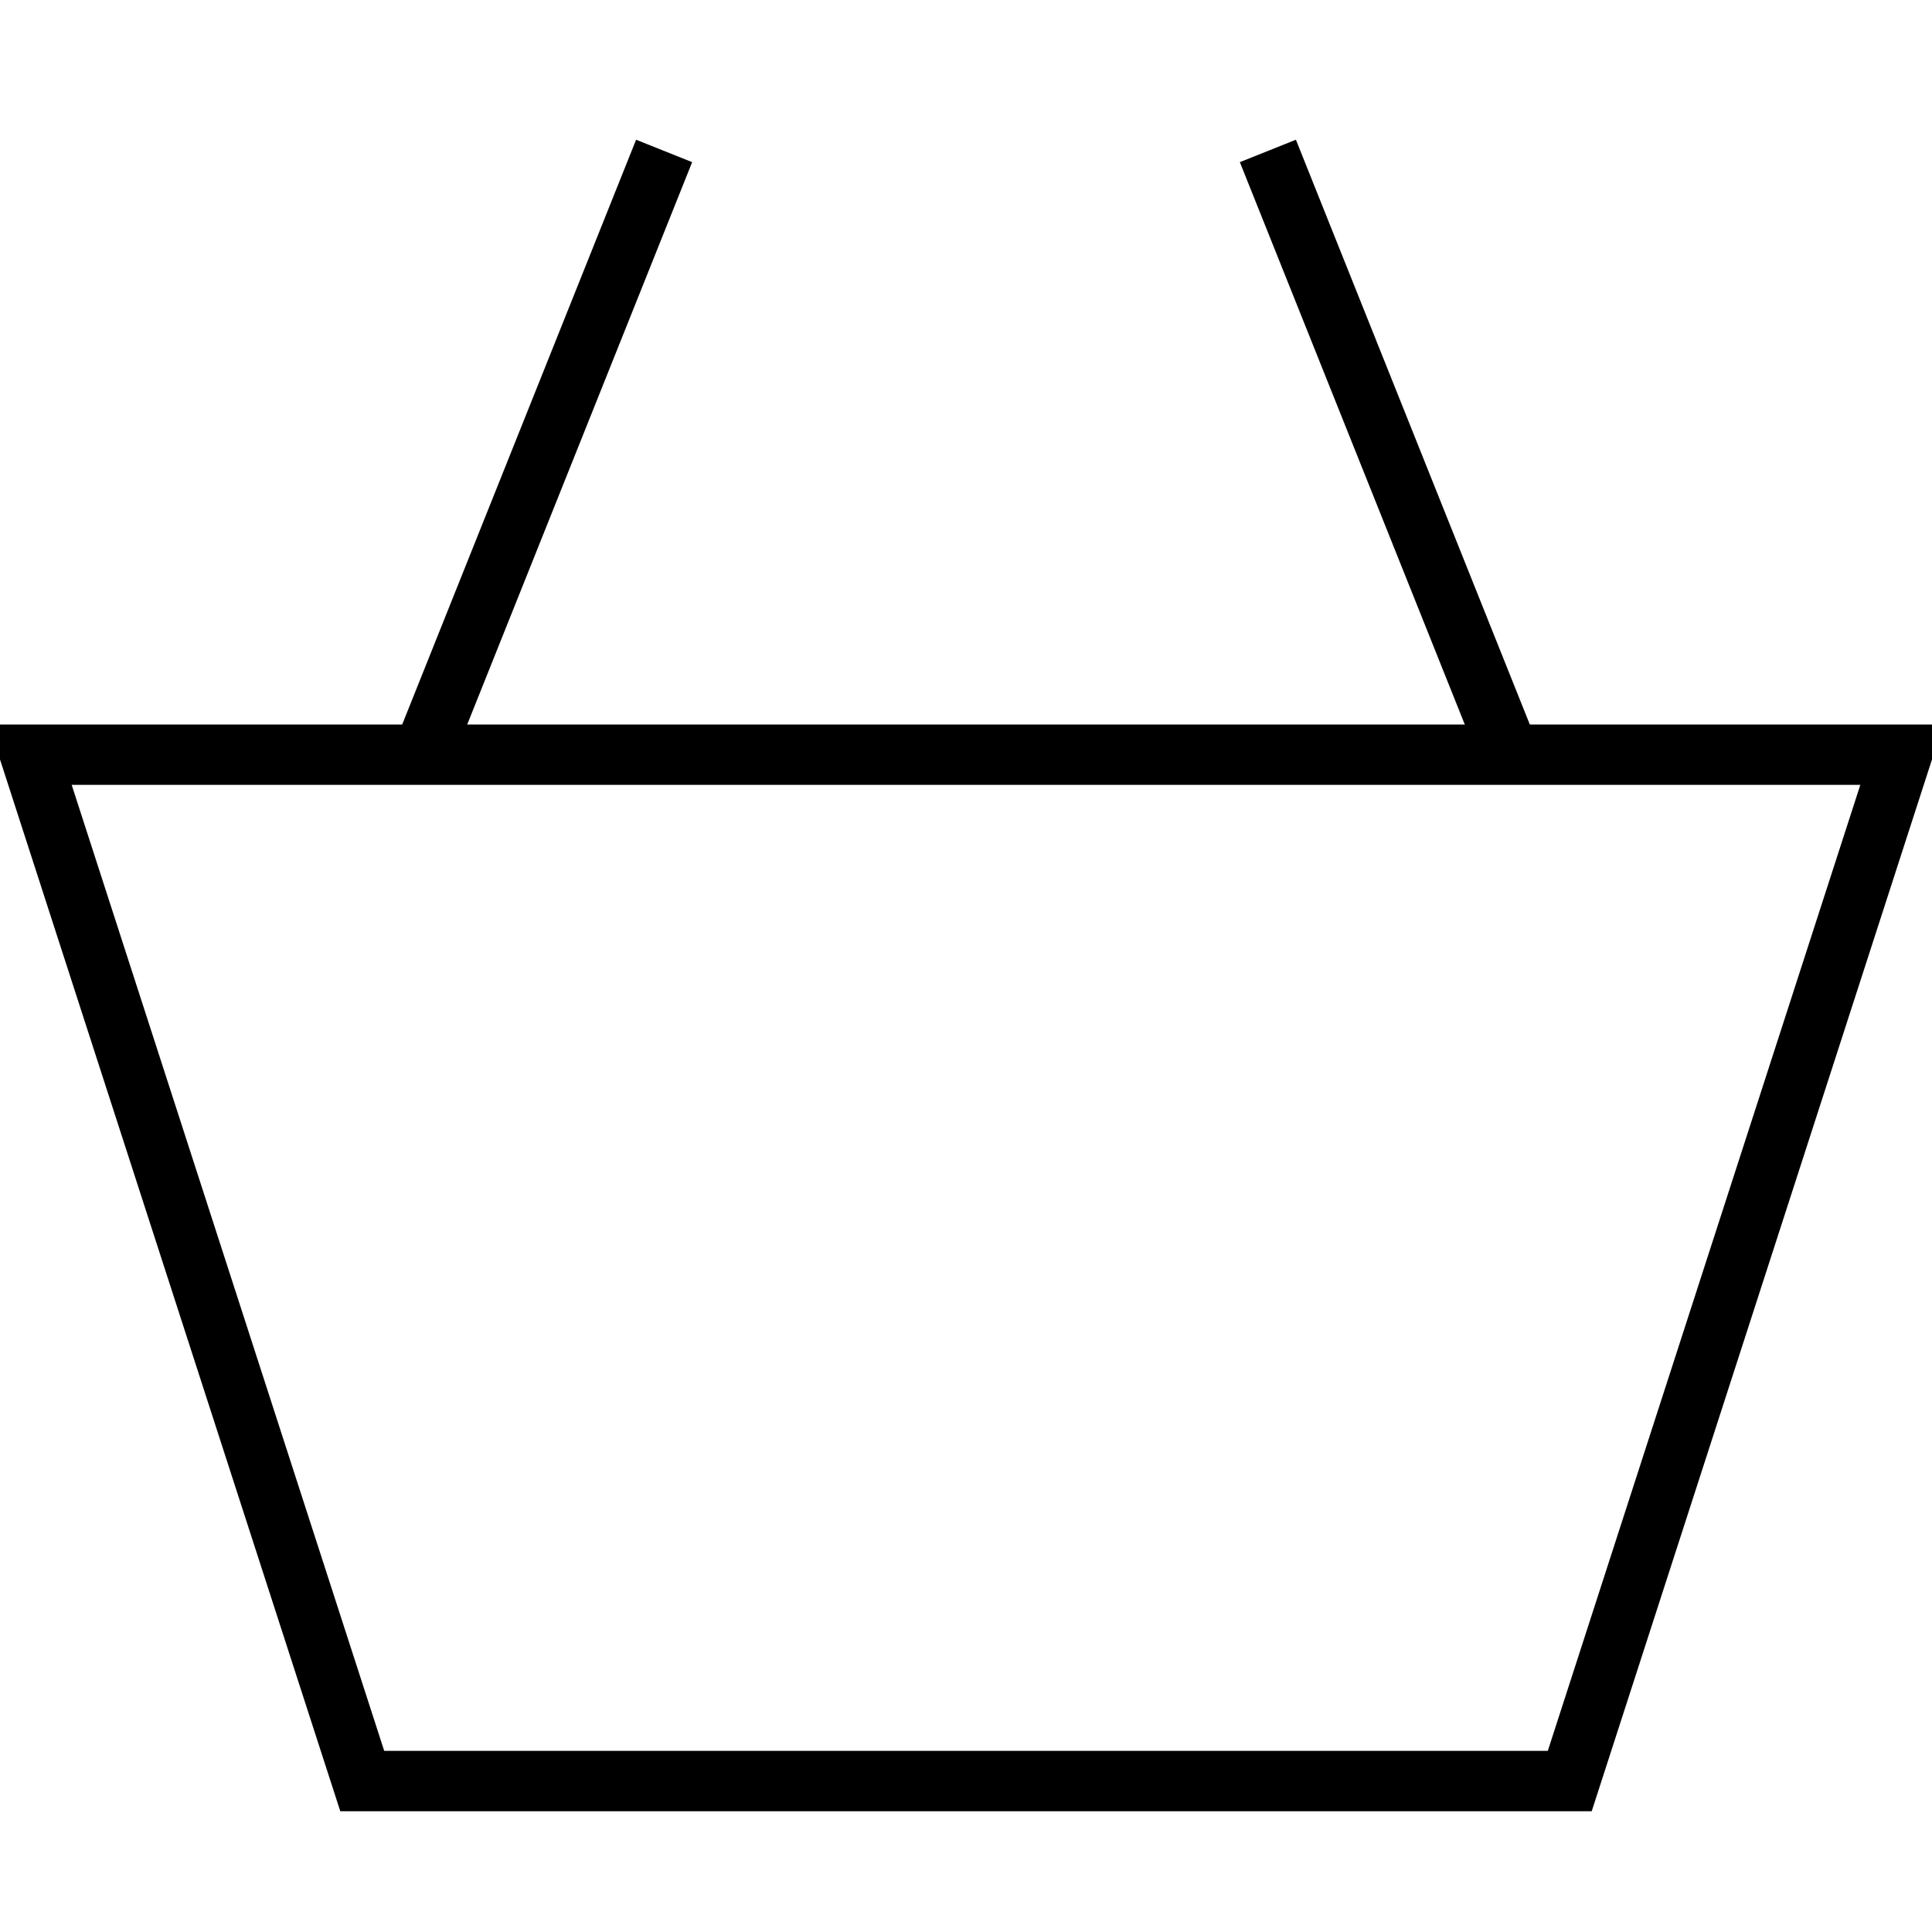
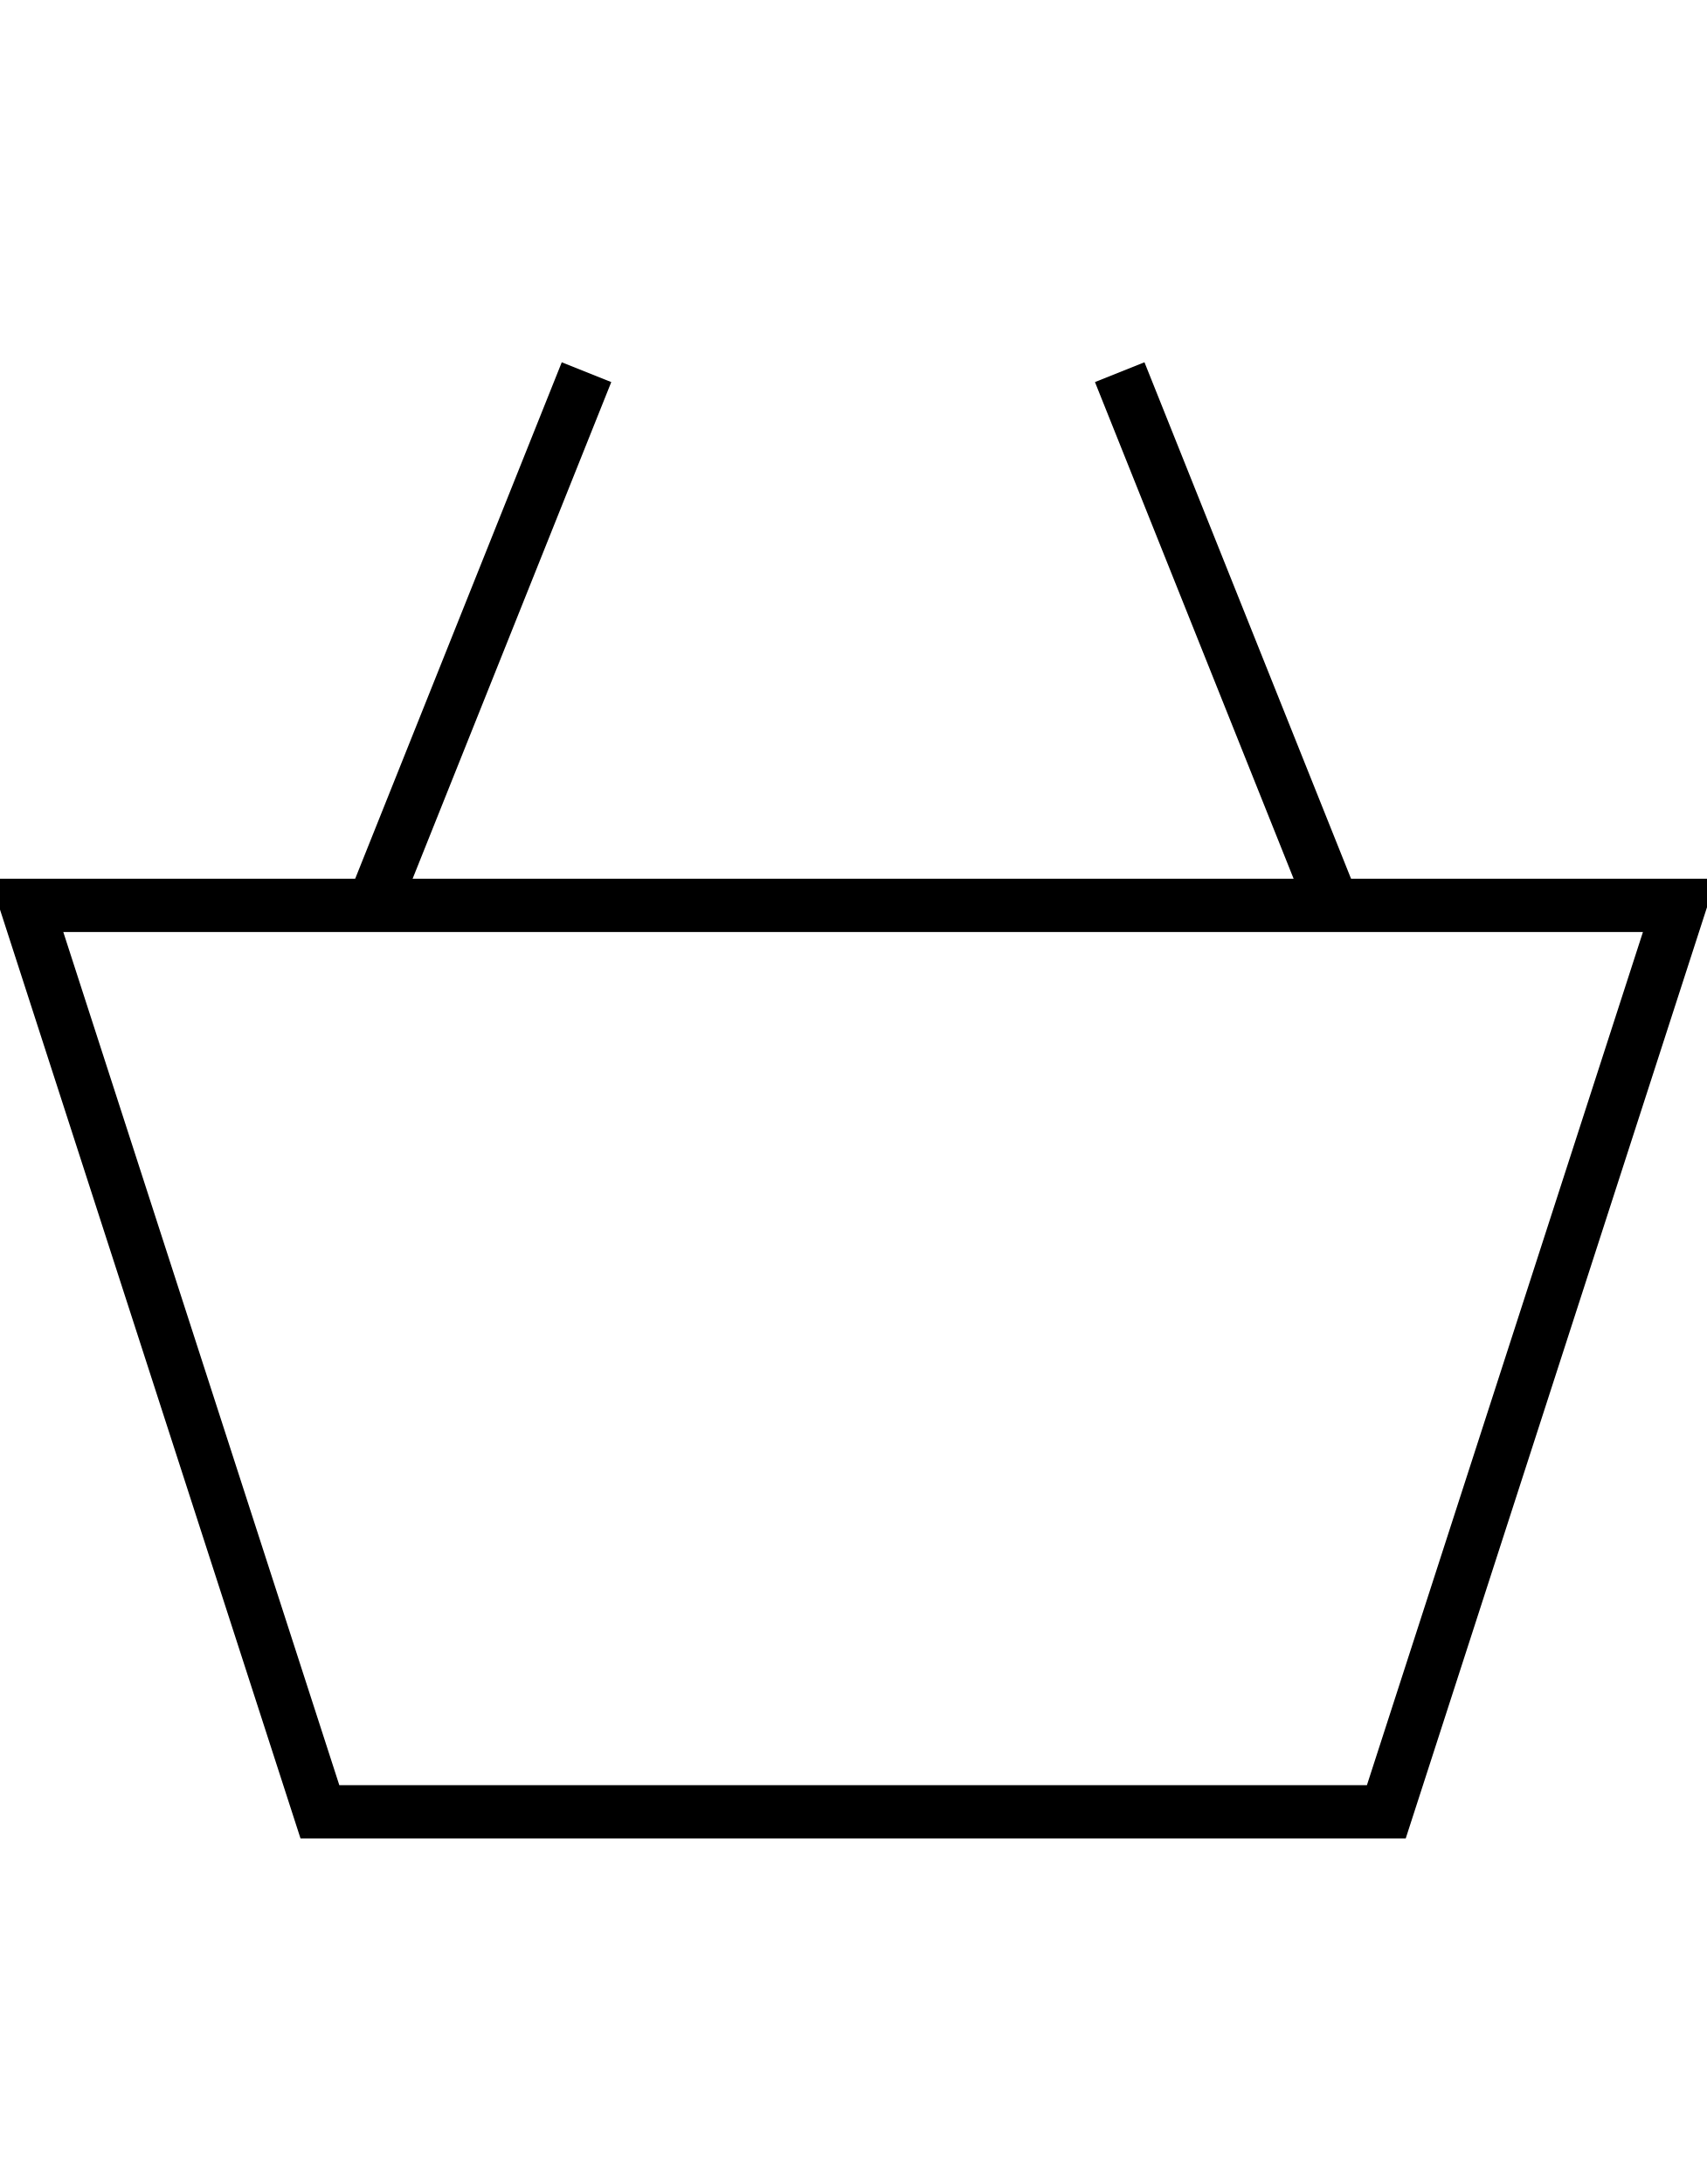
- <svg xmlns="http://www.w3.org/2000/svg" version="1.0" id="Layer_1" x="0px" y="0px" width="zpx" height="64px" viewBox="0 0 64 64" enable-background="new 0 0 64 64" xml:space="preserve">
+ <svg xmlns="http://www.w3.org/2000/svg" version="1.0" id="Layer_1" x="0px" y="0px" width="50px" height="64px" viewBox="0 0 64 64" enable-background="new 0 0 64 64" xml:space="preserve">
  <polygon fill="none" stroke="#000000" stroke-width="2" stroke-miterlimit="10" points="1,25 12,59 52,59 63,25 " />
  <line fill="none" stroke="#000000" stroke-width="2" stroke-miterlimit="10" x1="14" y1="25" x2="22" y2="5" />
  <line fill="none" stroke="#000000" stroke-width="2" stroke-miterlimit="10" x1="50" y1="25" x2="42" y2="5" />
</svg>
